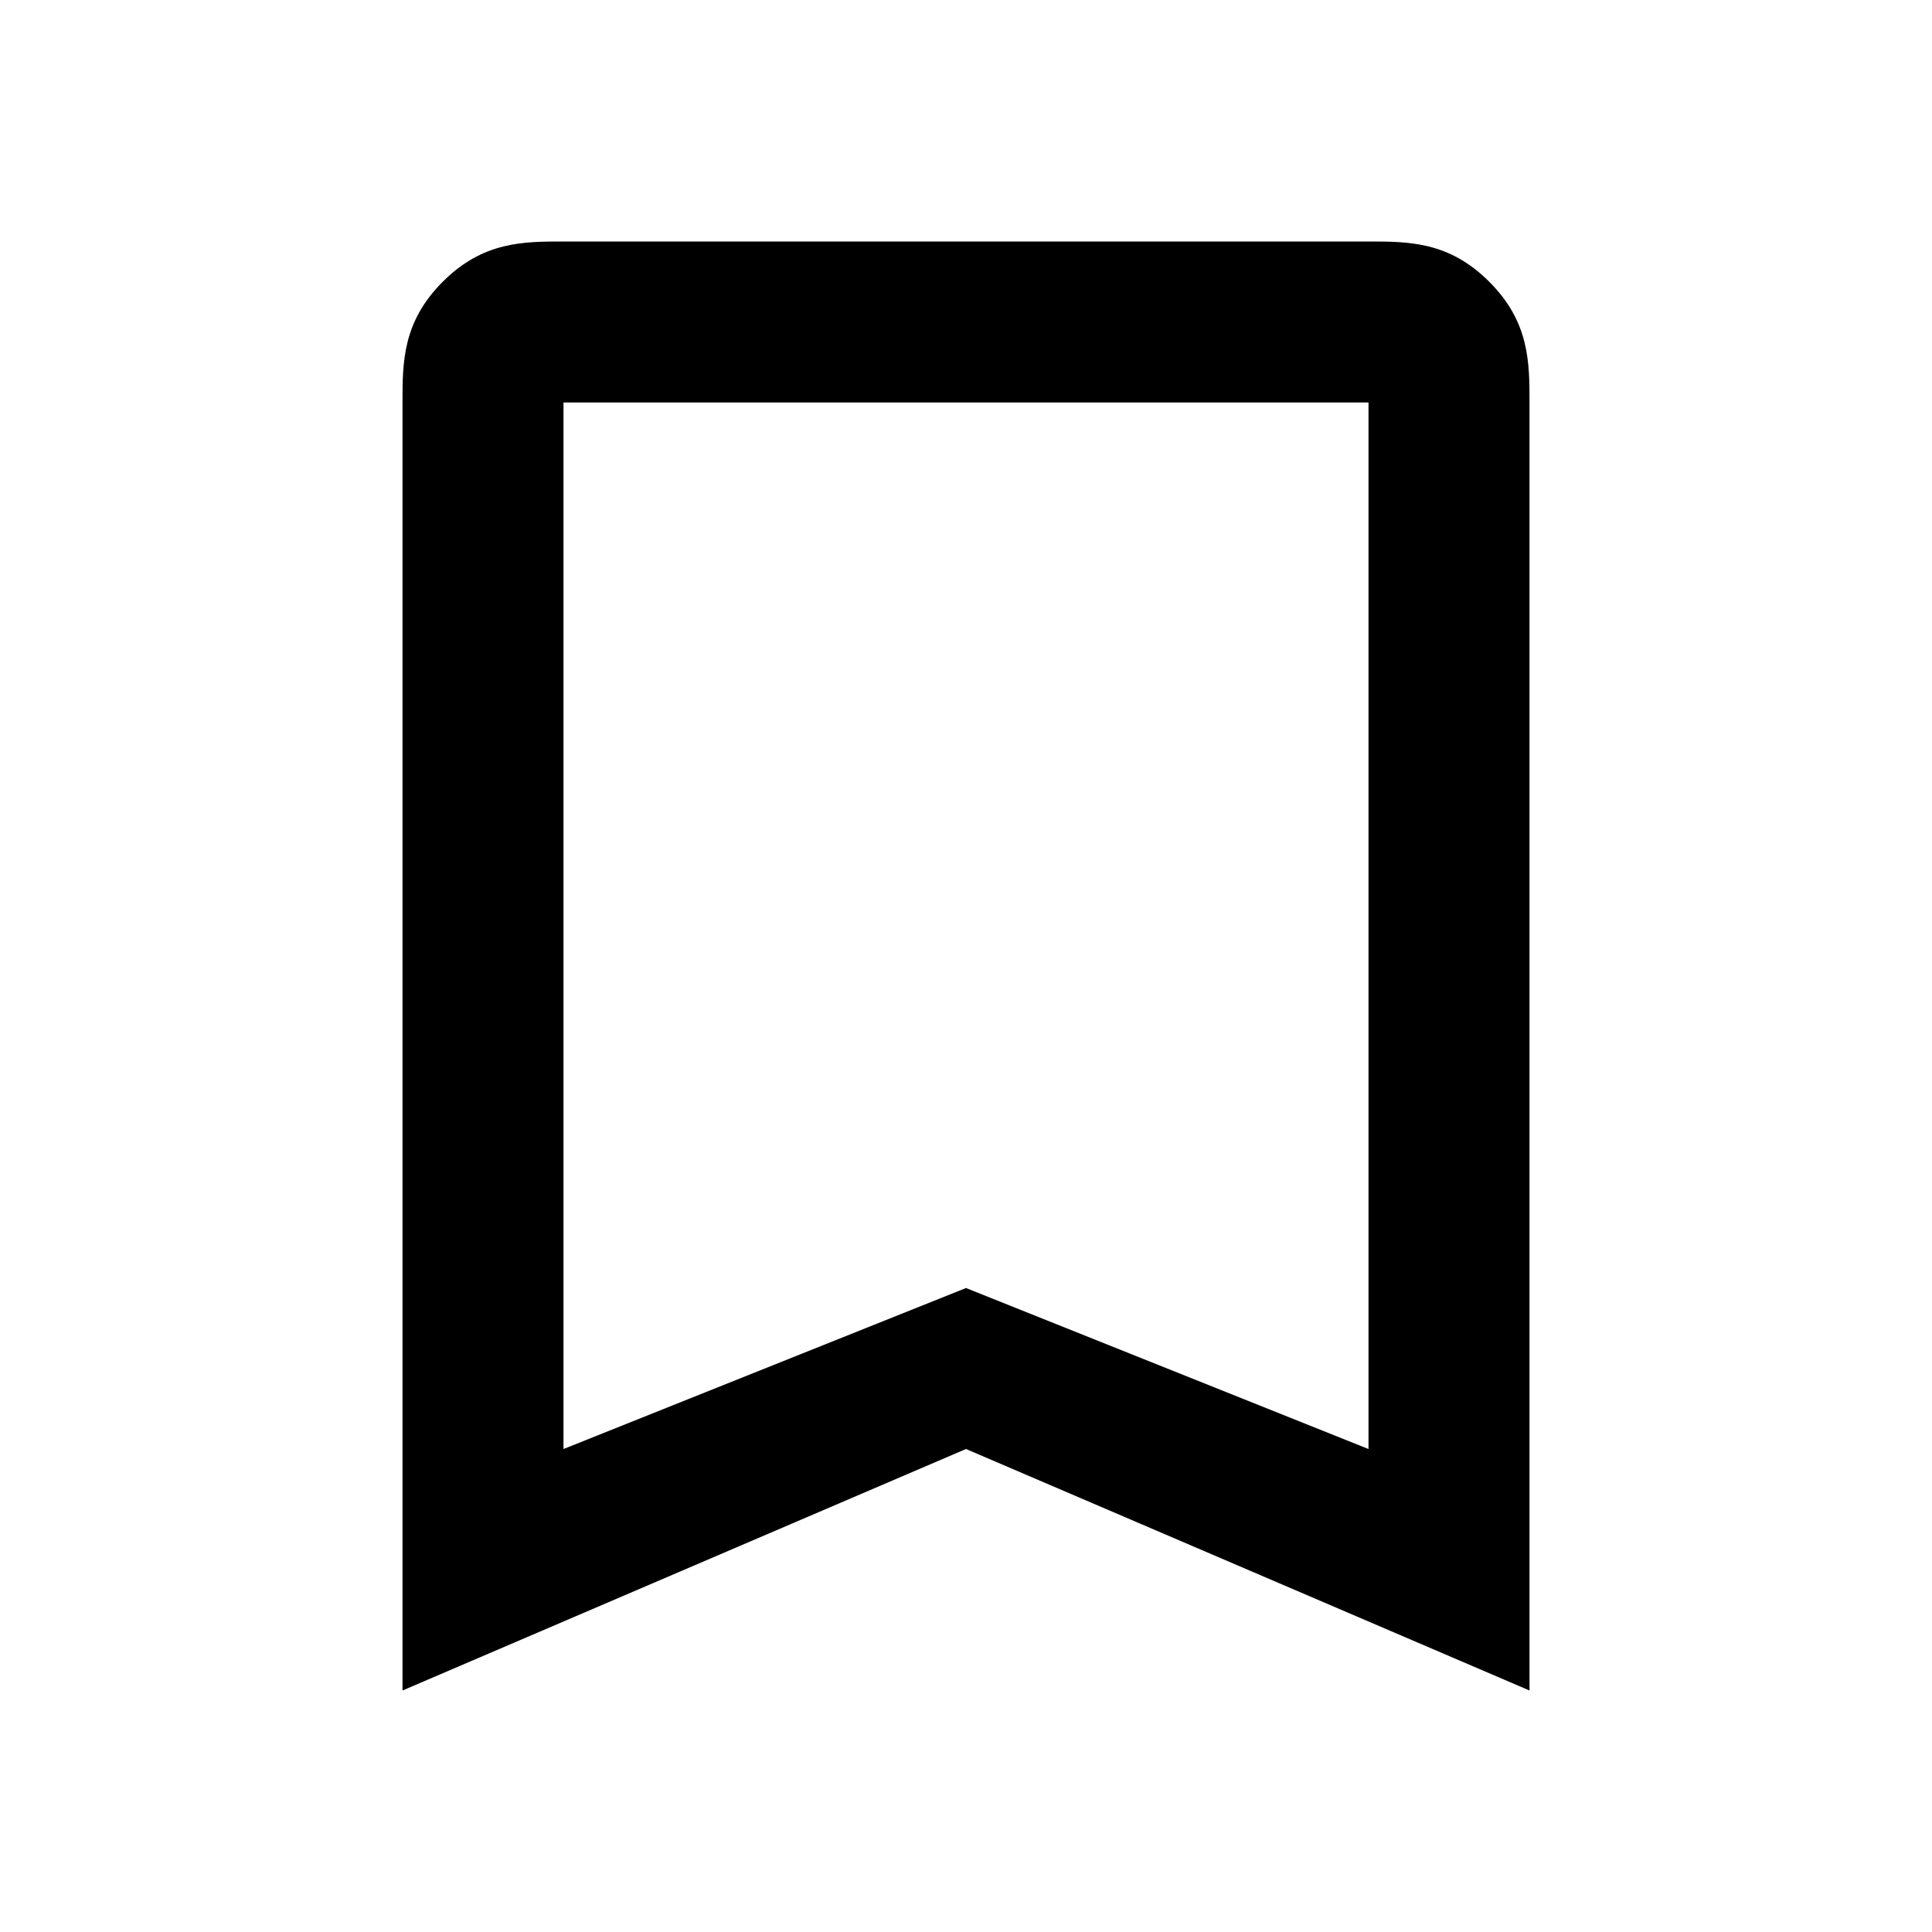
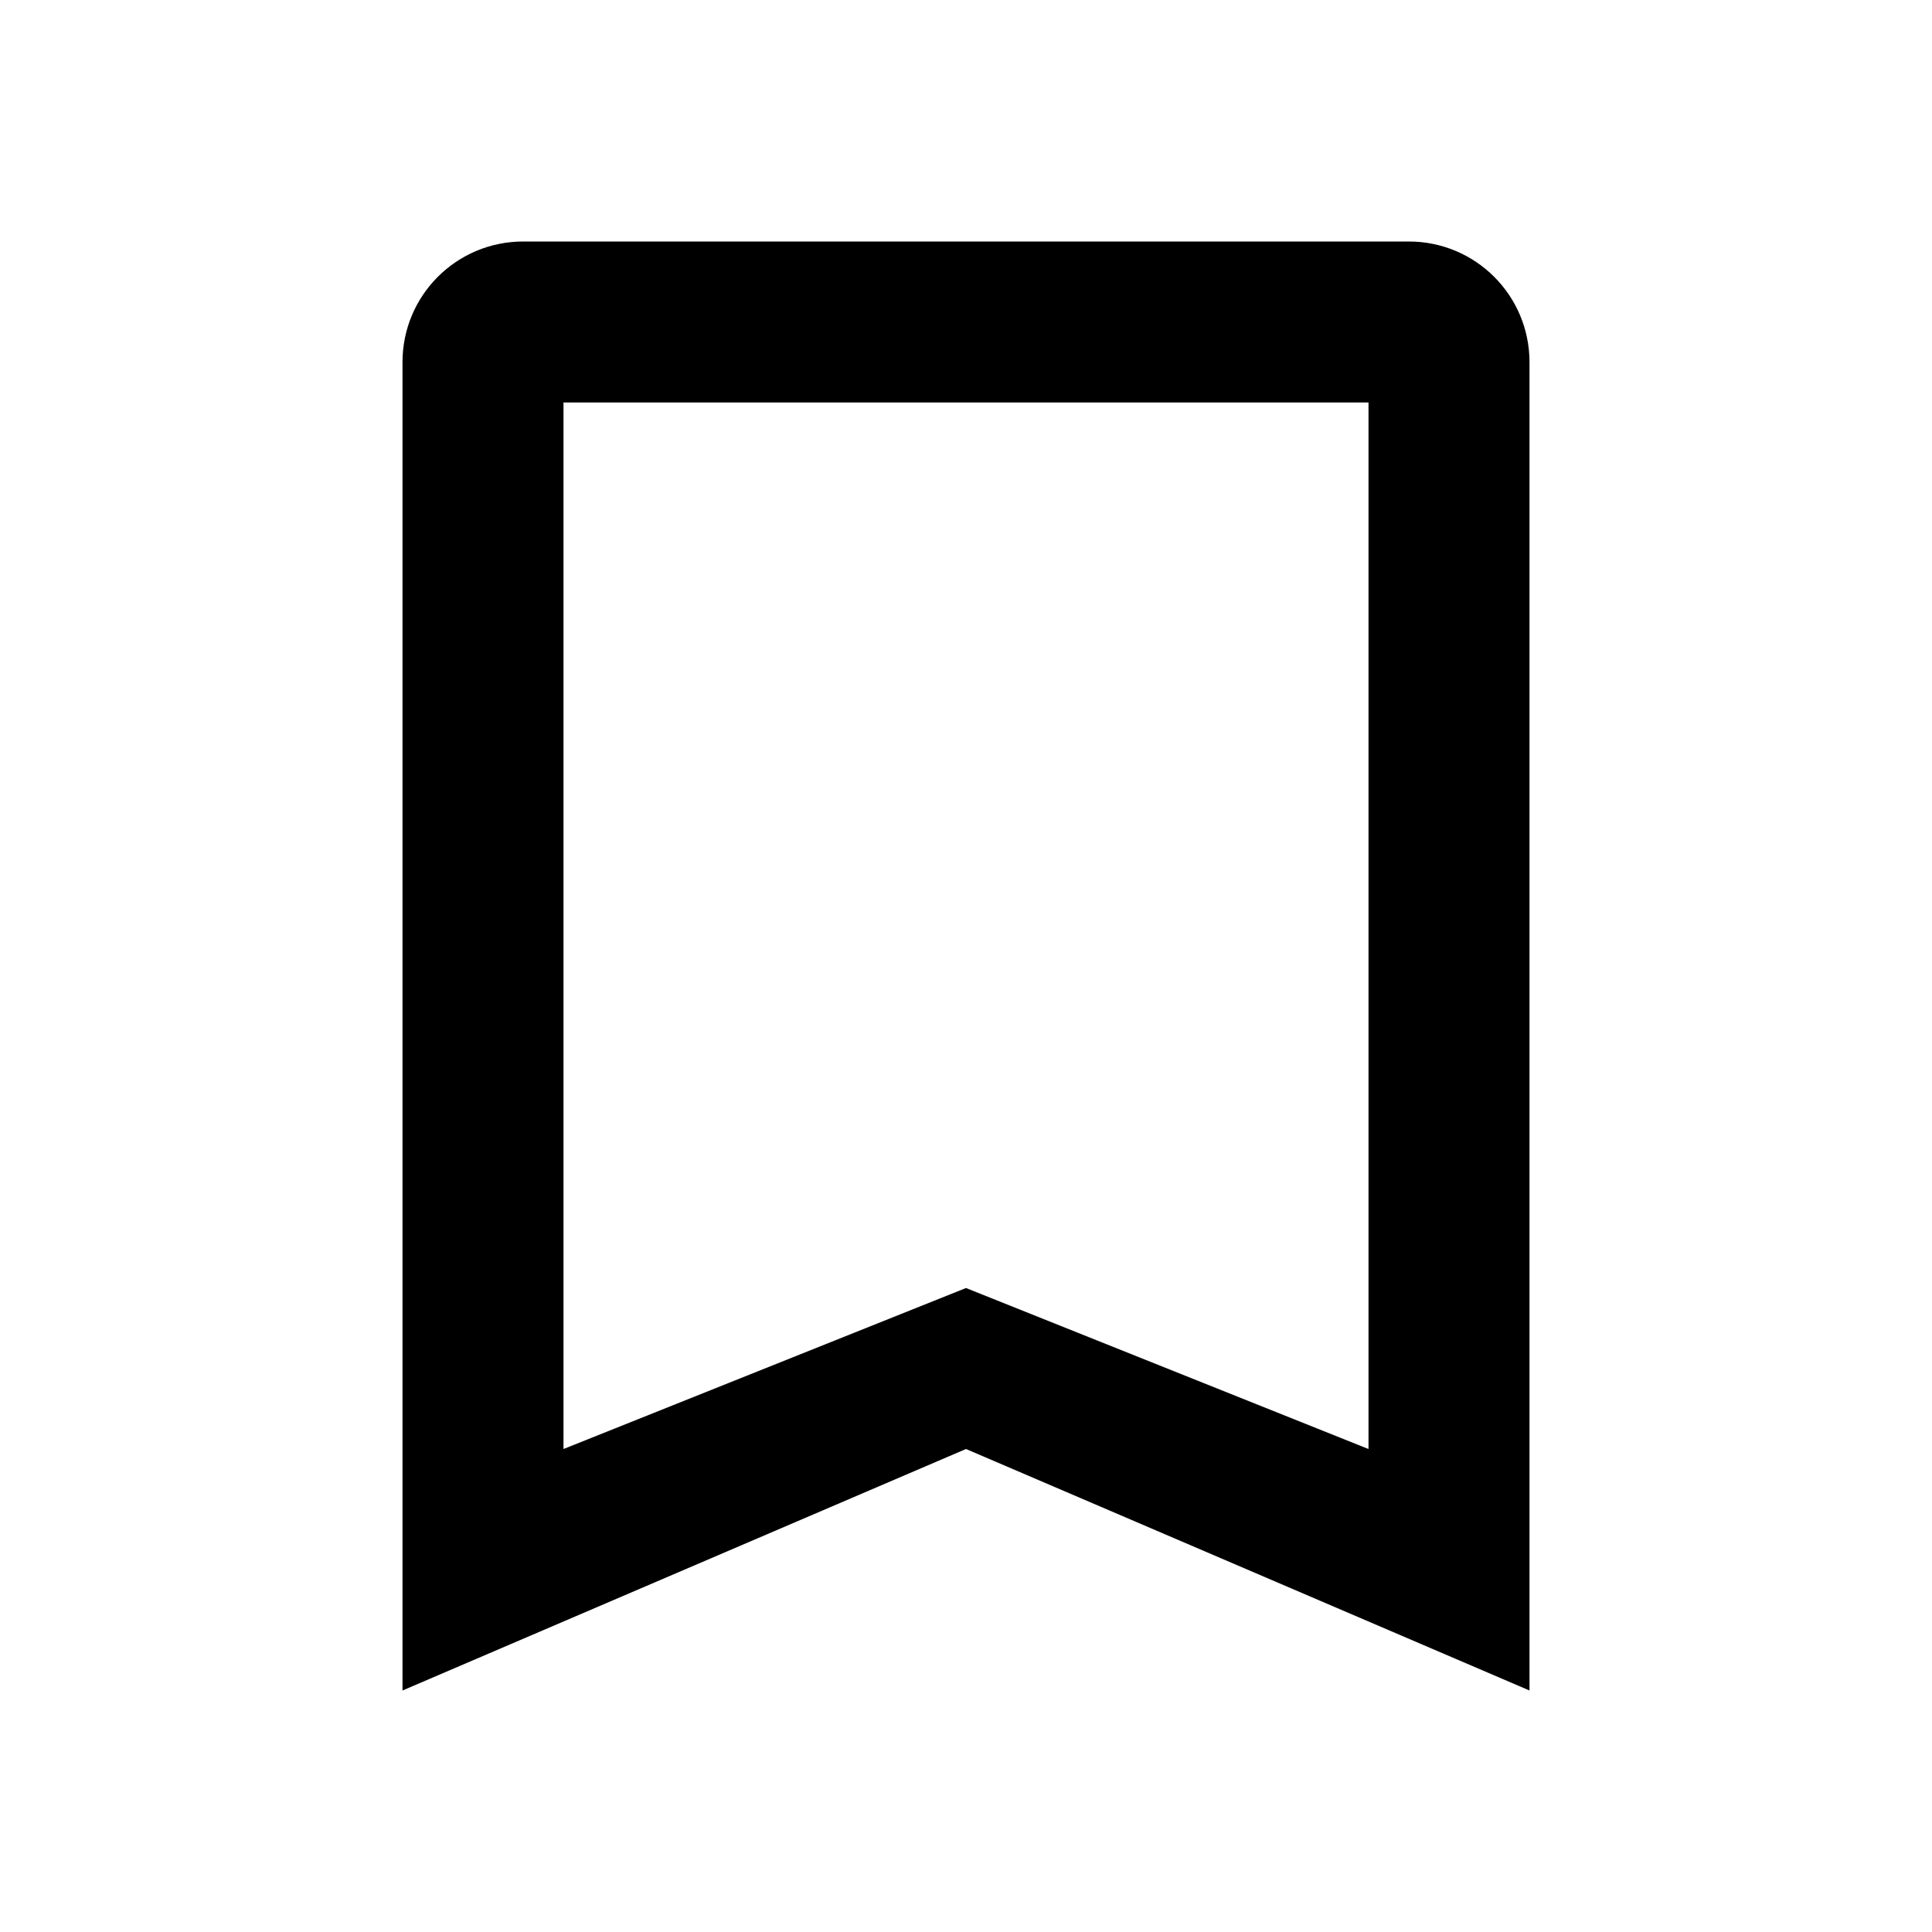
<svg xmlns="http://www.w3.org/2000/svg" height="24" viewBox="0 0 24 24" width="24">
-   <path d="M 7 3 L 17 3 C 17.5 3 18 3 18.5 3.5 S 19 4.5 19 5 L 19 21 L 12 18 L 5 21 L 5 5 C 5 4.5 5 4 5.5 3.5 S 6.5 3 7 3 M 17 5 L 7 5 L 7 18 L 12 16 L 17 18 L 17 5" fill="currentColor" />
+   <path d="M 6.5 3 L 17.5 3 C 18.33 3 19 3.67 19 4.5 L 19 21 L 12 18 L 5 21 L 5 4.5 C 5 3.67 5.67 3 6.5 3 M 17 5 L 7 5 L 7 18 L 12 16 L 17 18 L 17 5" fill="currentColor" />
</svg>
